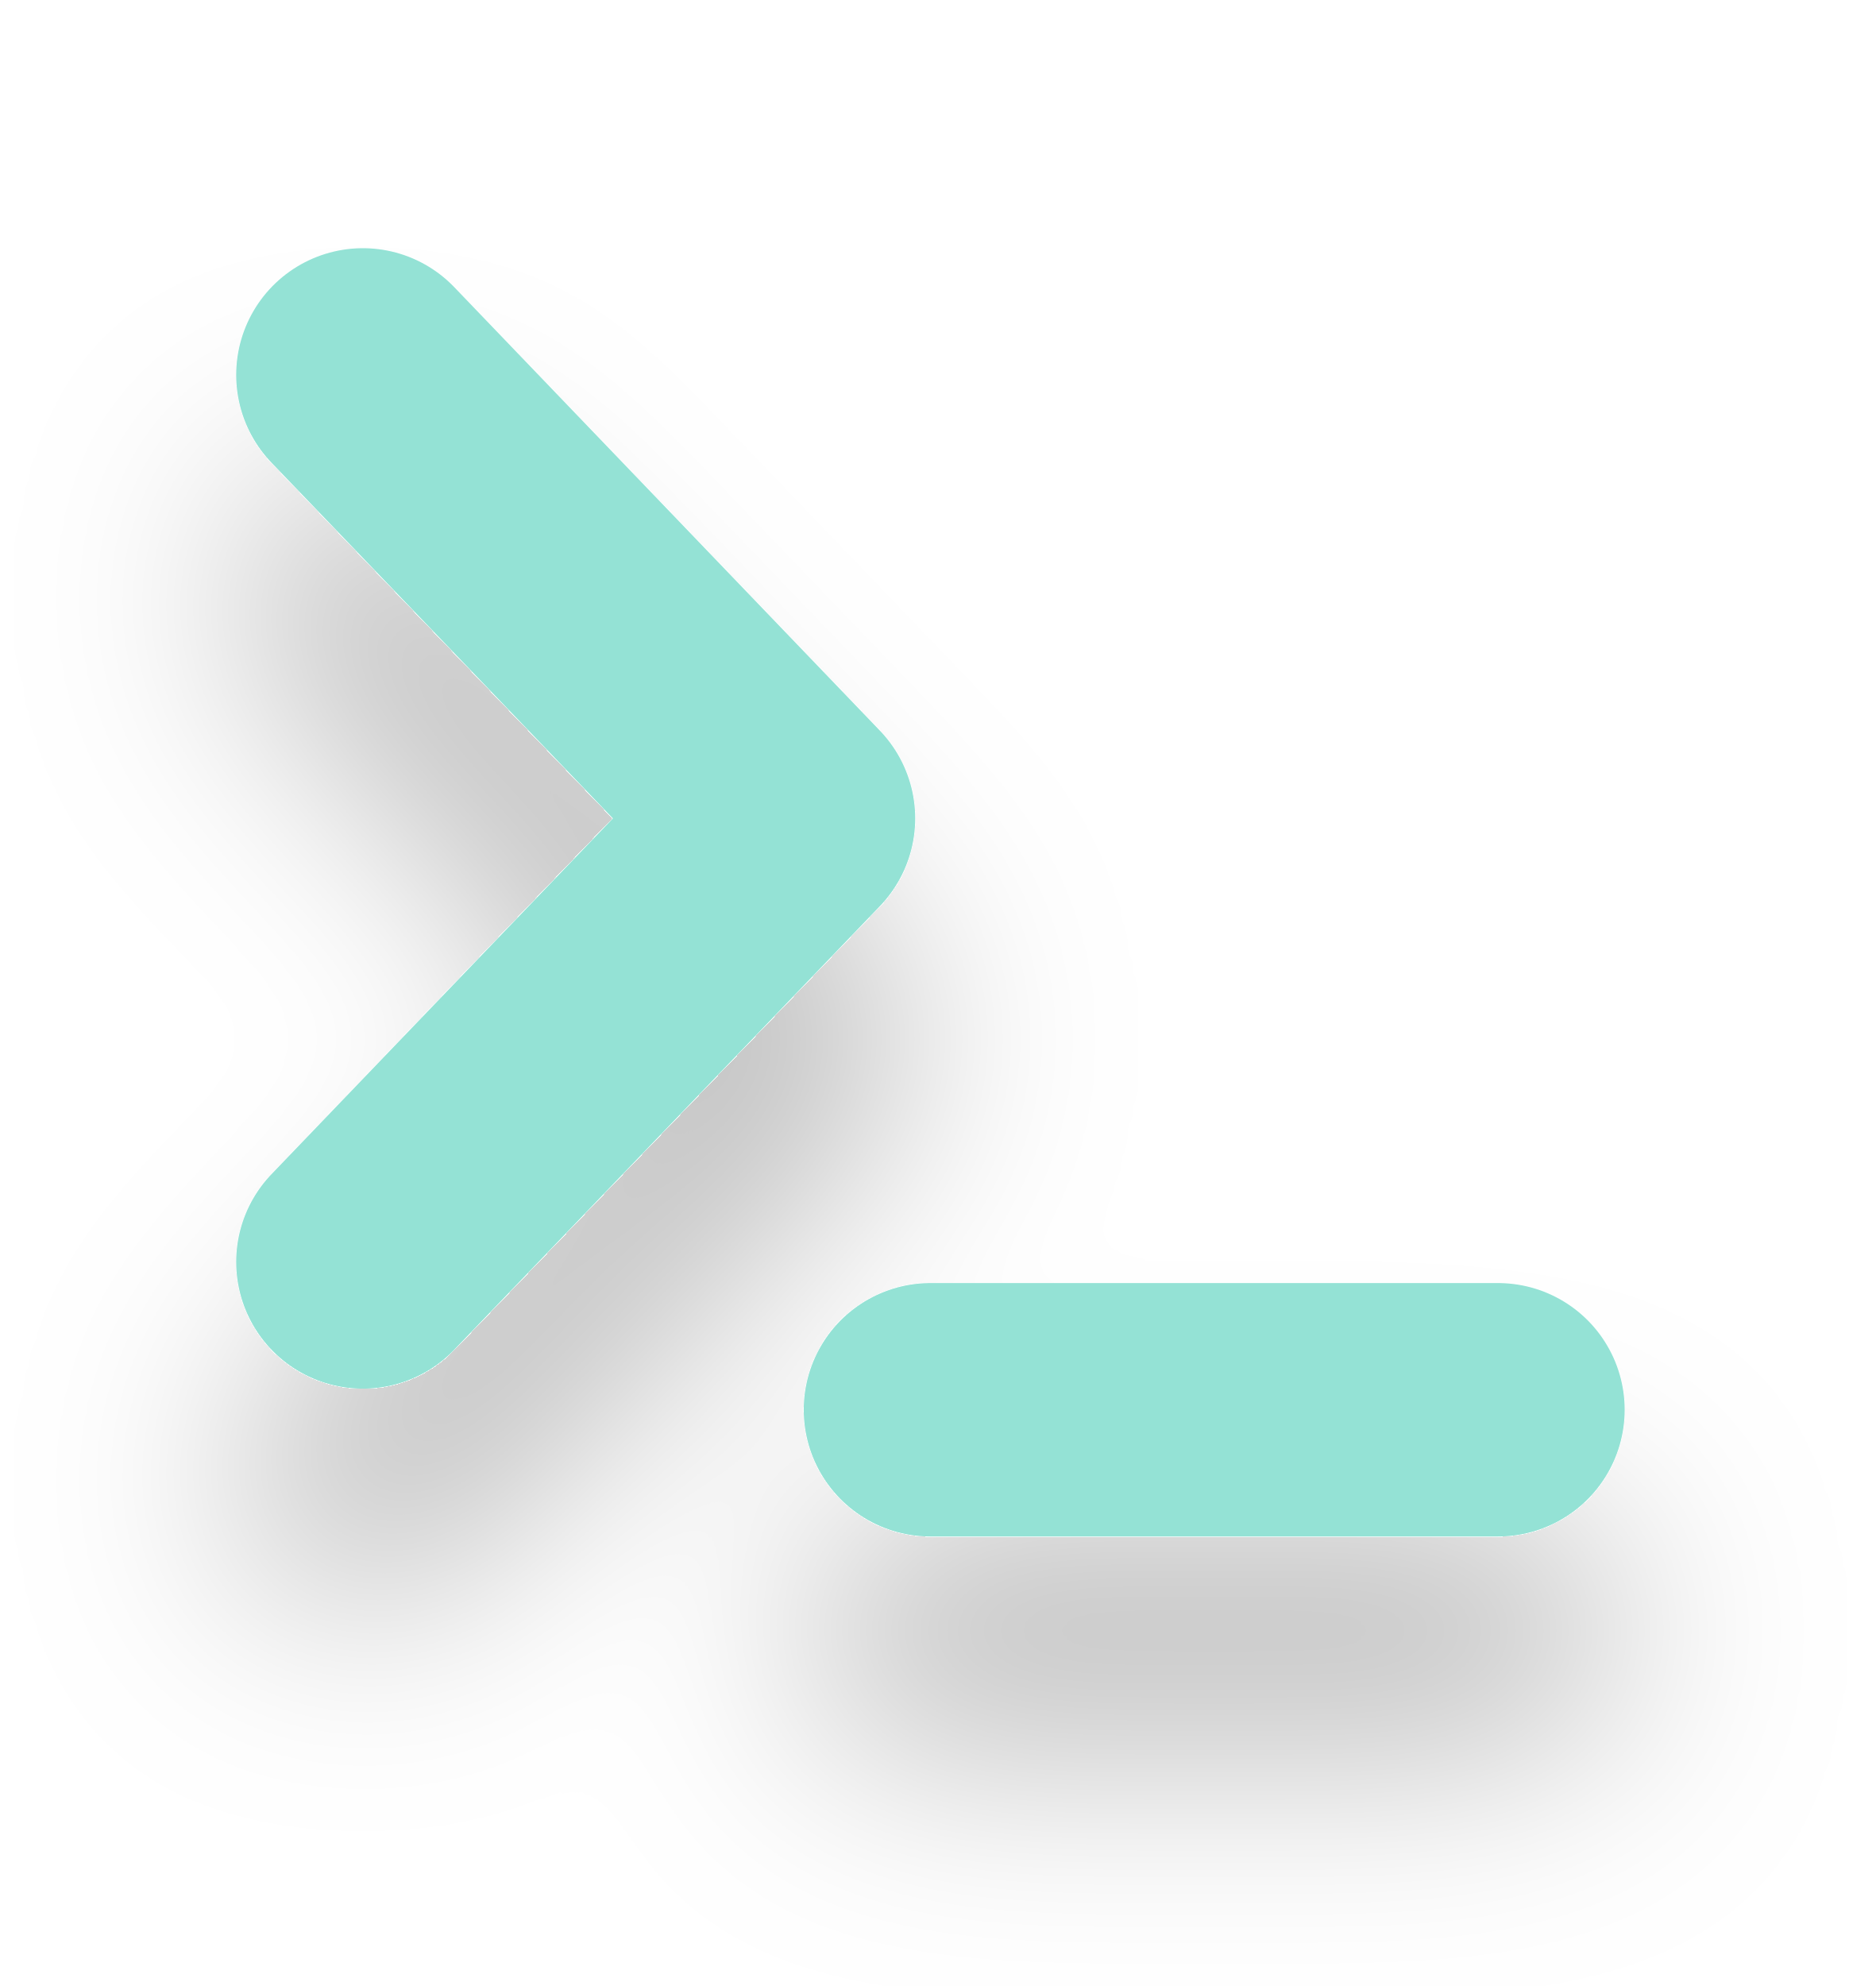
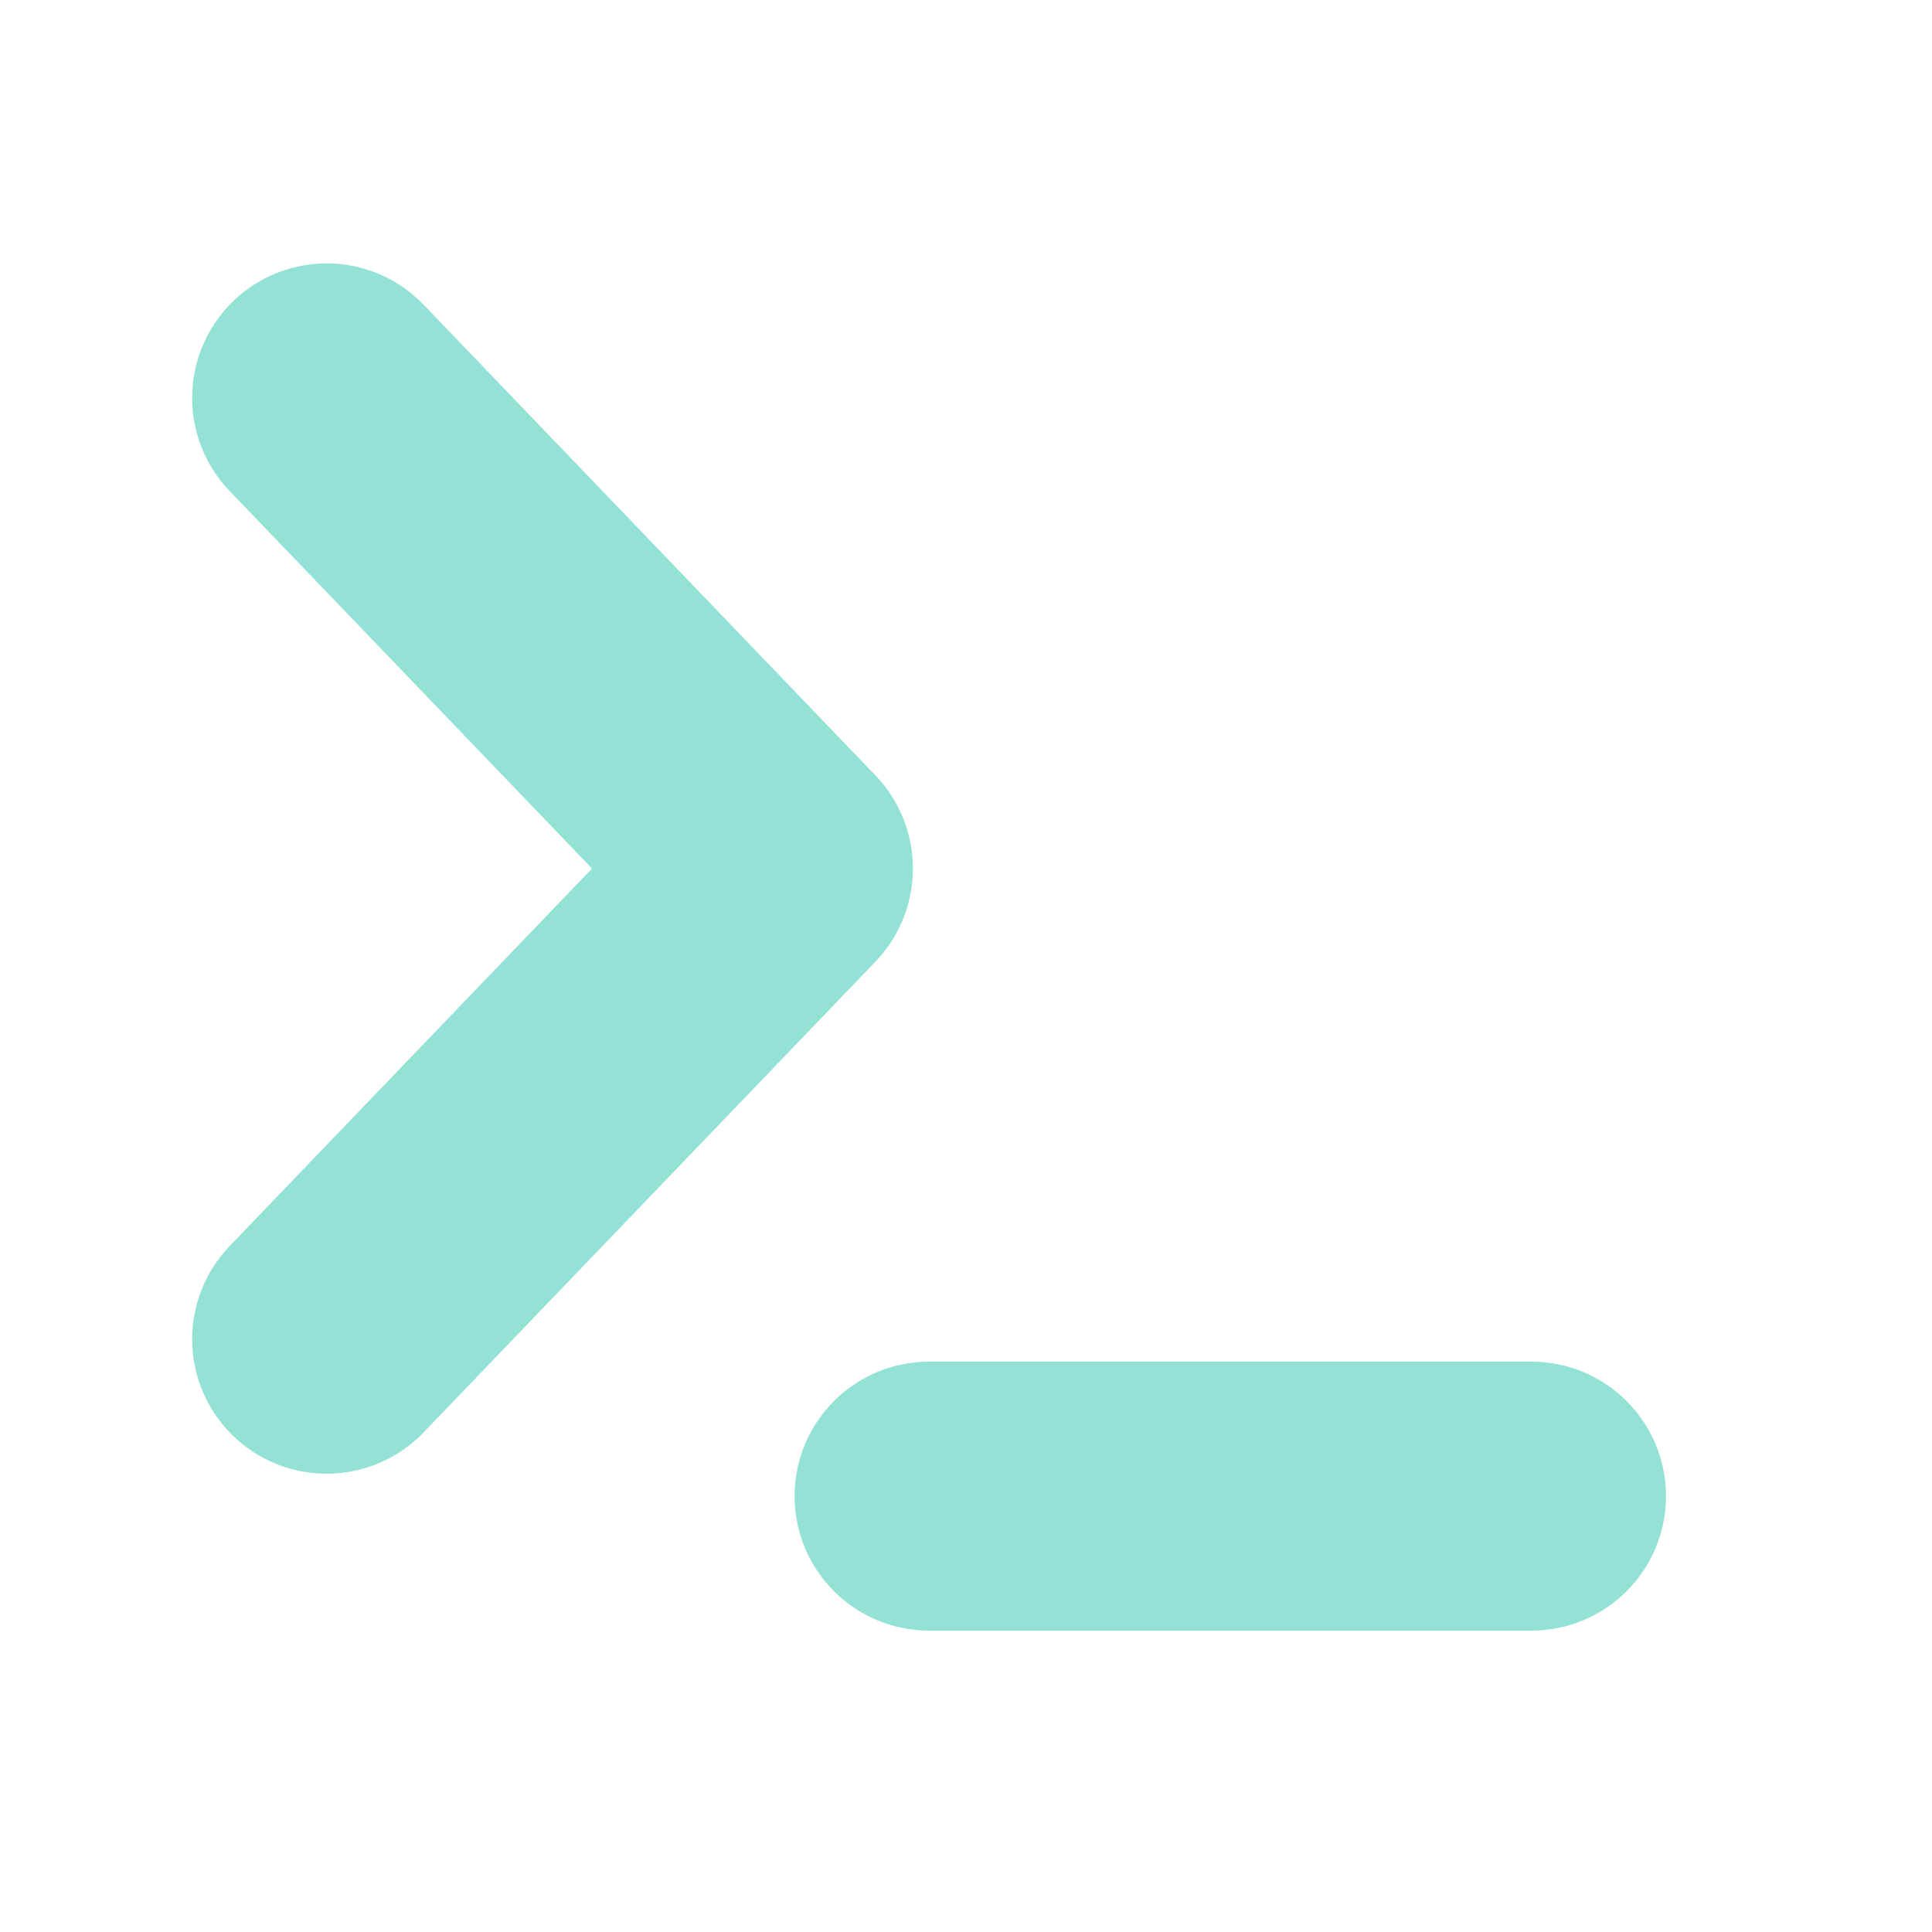
- <svg xmlns="http://www.w3.org/2000/svg" width="34" height="36" viewBox="0 0 34 36" fill="none">
-   <g filter="url(#filter0_d_2_866)">
-     <path d="M6.579 22.875L14.296 14.835L6.579 6.796" stroke="#94E2D5" stroke-width="4.594" stroke-linecap="round" stroke-linejoin="round" />
-     <path d="M16.869 25.555H27.159" stroke="#94E2D5" stroke-width="4.594" stroke-linecap="round" stroke-linejoin="round" />
-   </g>
-   <defs>
-     <filter id="filter0_d_2_866" x="-3" y="0.096" width="40.157" height="40.157" filterUnits="userSpaceOnUse" color-interpolation-filters="sRGB">
-       <feFlood flood-opacity="0" result="BackgroundImageFix" />
-       <feColorMatrix in="SourceAlpha" type="matrix" values="0 0 0 0 0 0 0 0 0 0 0 0 0 0 0 0 0 0 127 0" result="hardAlpha" />
-       <feOffset dy="4" />
-       <feGaussianBlur stdDeviation="2" />
-       <feComposite in2="hardAlpha" operator="out" />
-       <feColorMatrix type="matrix" values="0 0 0 0 0 0 0 0 0 0 0 0 0 0 0 0 0 0 0.25 0" />
-       <feBlend mode="normal" in2="BackgroundImageFix" result="effect1_dropShadow_2_866" />
-       <feBlend mode="normal" in="SourceGraphic" in2="effect1_dropShadow_2_866" result="shape" />
-     </filter>
-   </defs>
+ <svg xmlns="http://www.w3.org/2000/svg" width="33" height="33" viewBox="0 0 33 33" fill="none">
+   <path d="M5.579 22.875L13.296 14.835L5.579 6.796" stroke="#94E2D5" stroke-width="4.594" stroke-linecap="round" stroke-linejoin="round" />
+   <path d="M15.869 25.555H26.159" stroke="#94E2D5" stroke-width="4.594" stroke-linecap="round" stroke-linejoin="round" />
</svg>
